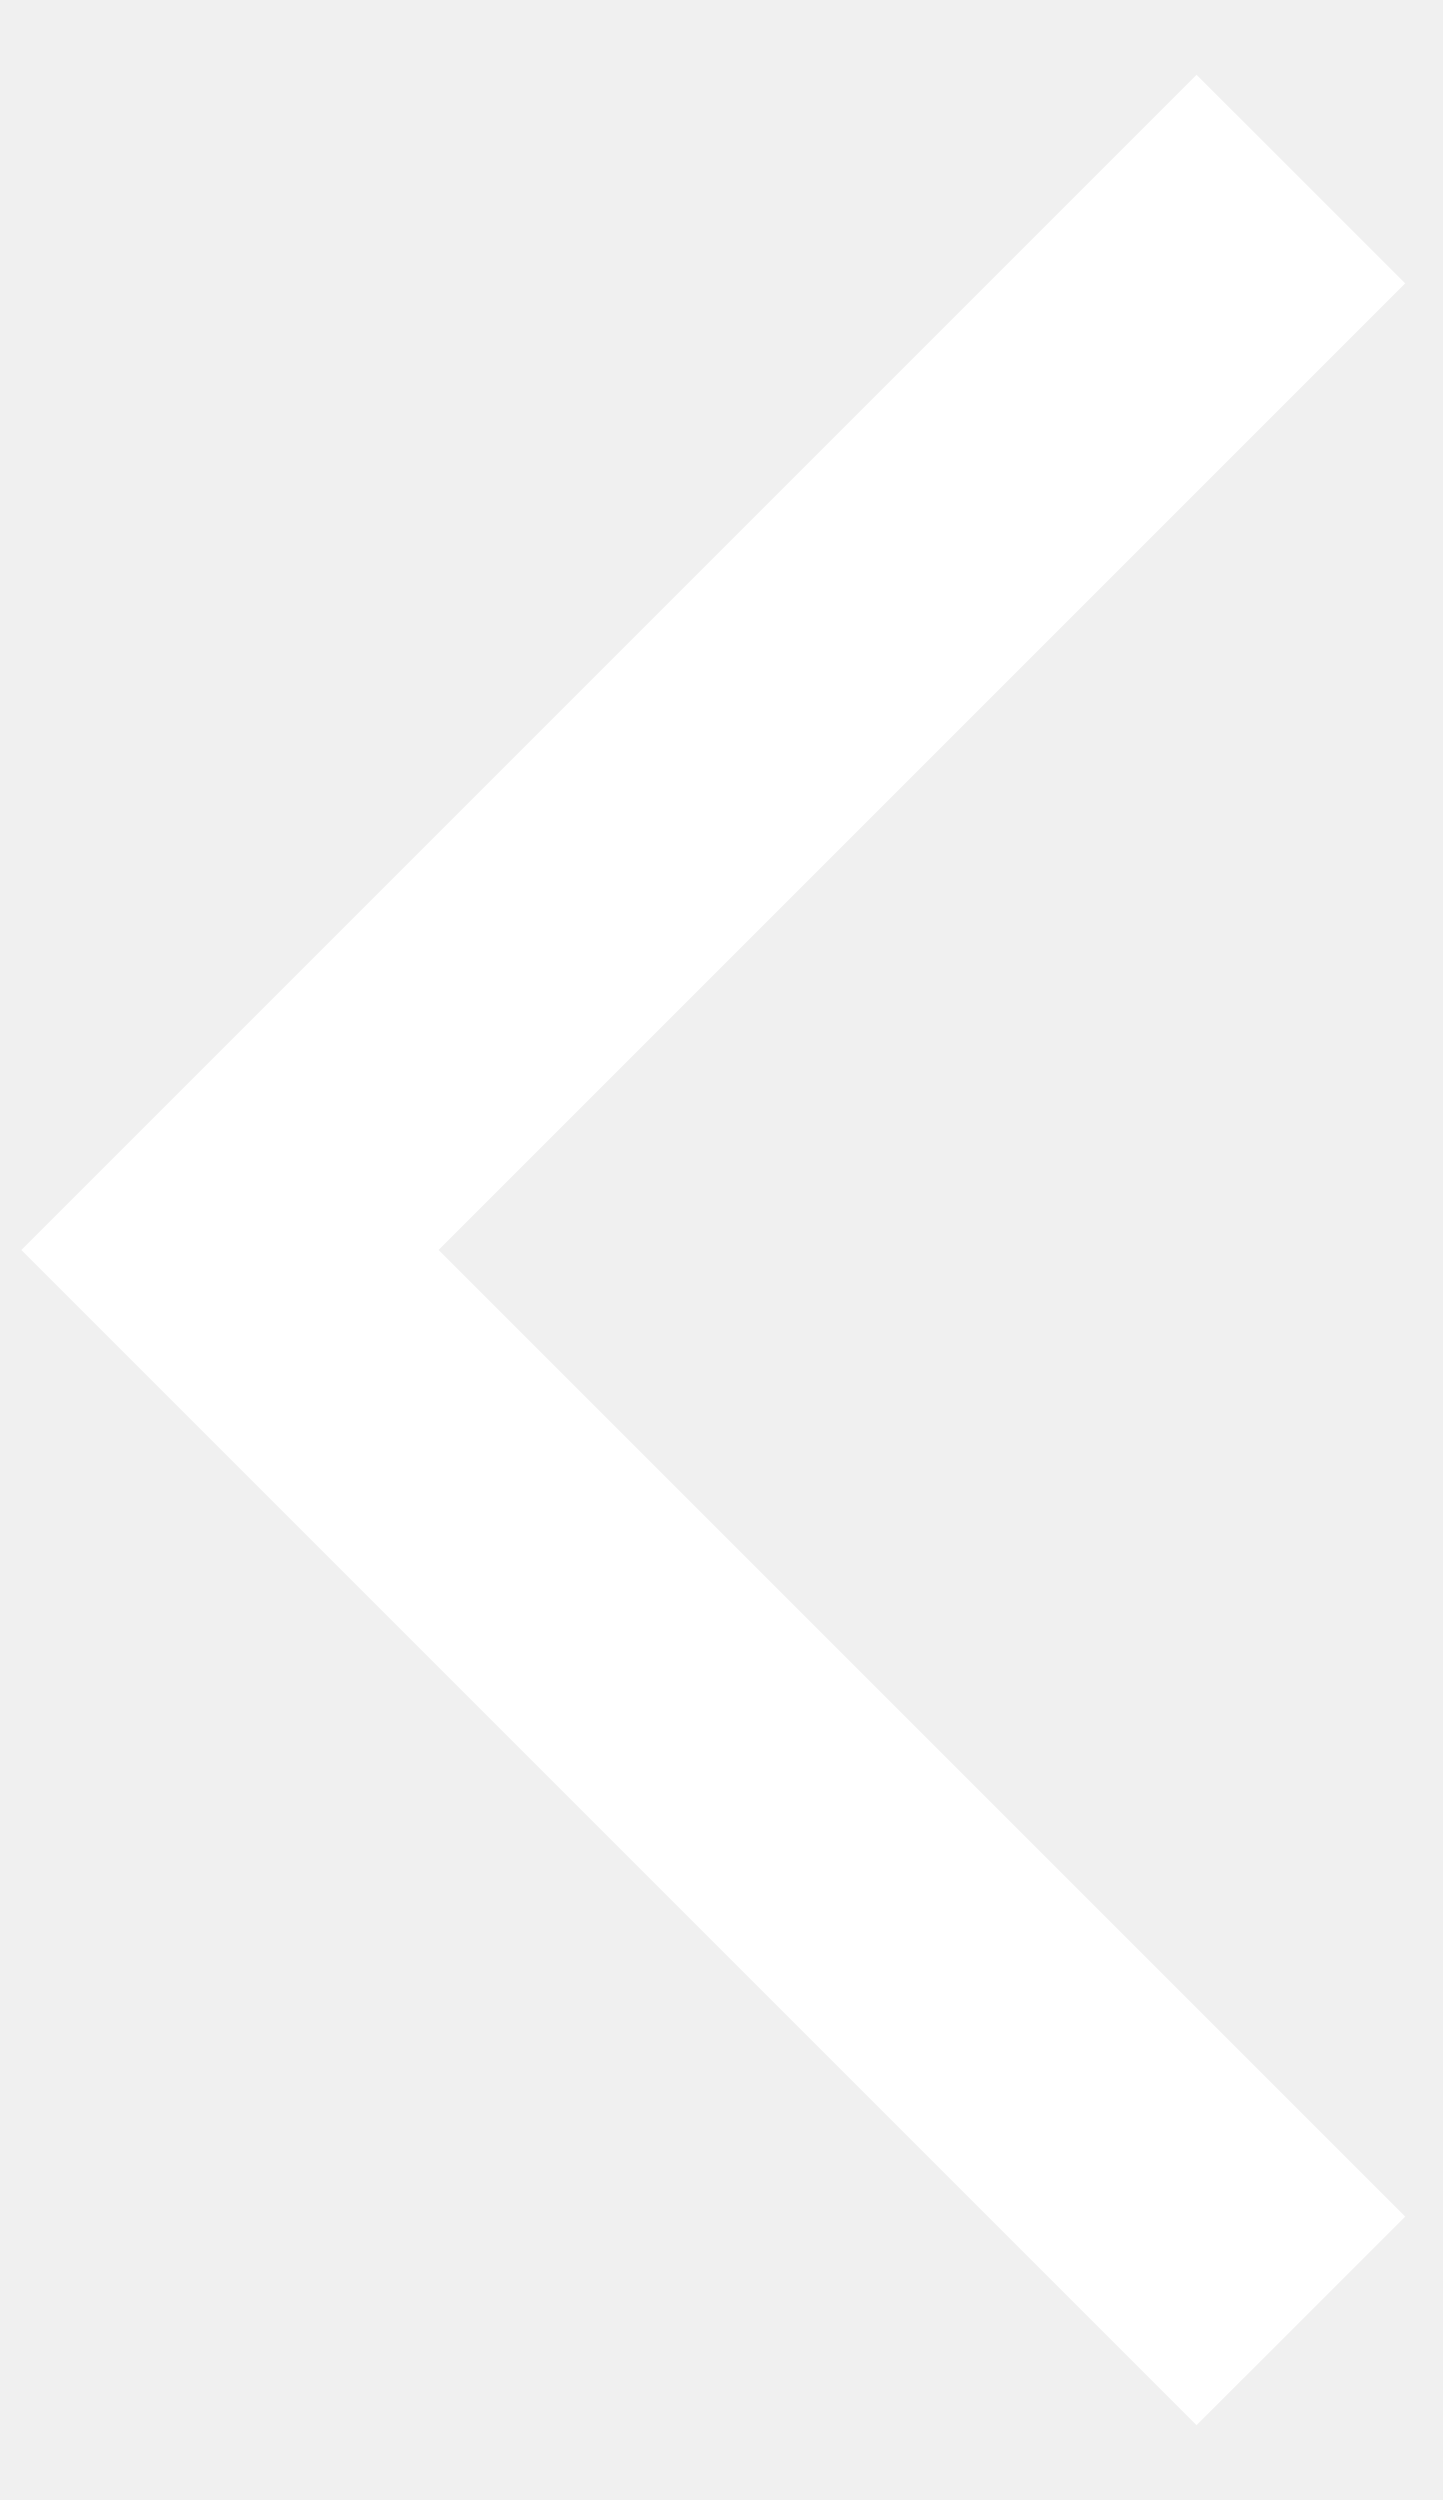
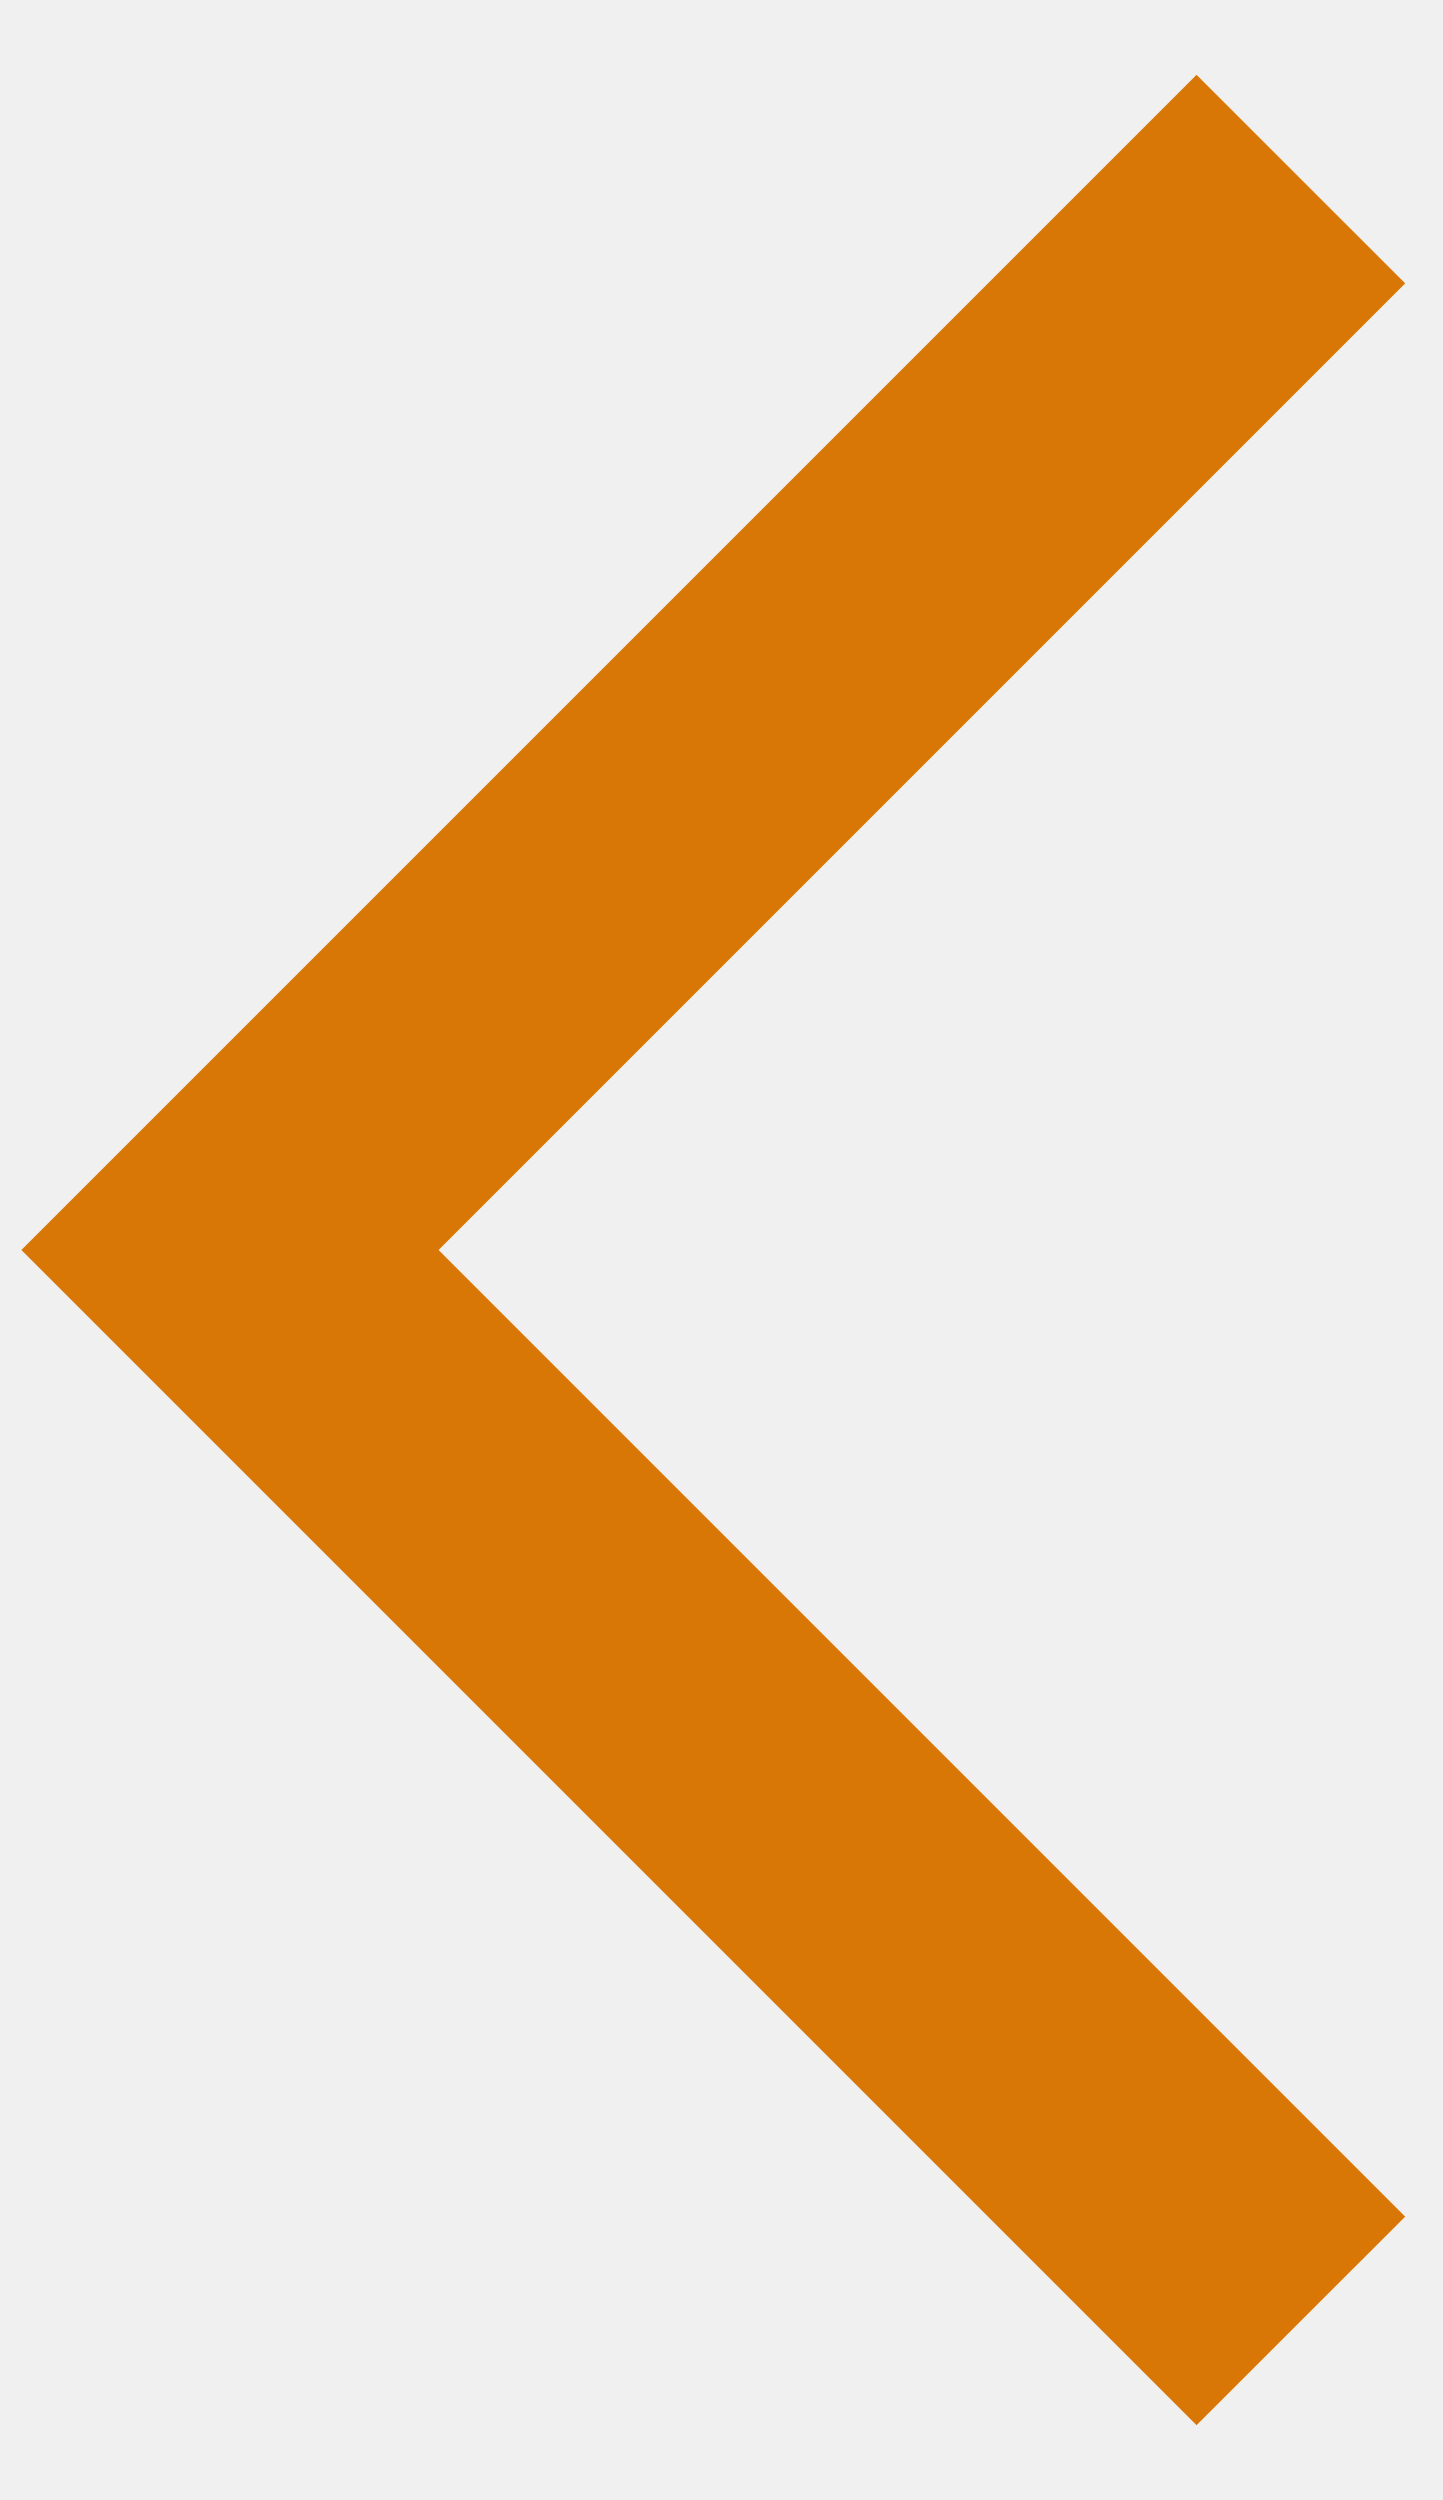
<svg xmlns="http://www.w3.org/2000/svg" width="15" height="26" viewBox="0 0 15 26" fill="none">
-   <path d="M12.444 25.222L0.222 13L12.444 0.778L14.614 2.947L4.561 13L14.614 23.053L12.444 25.222Z" fill="white" />
+   <path d="M12.444 25.222L0.222 13L12.444 0.778L14.614 2.947L4.561 13L14.614 23.053L12.444 25.222Z" fill="#D97706" />
</svg>
